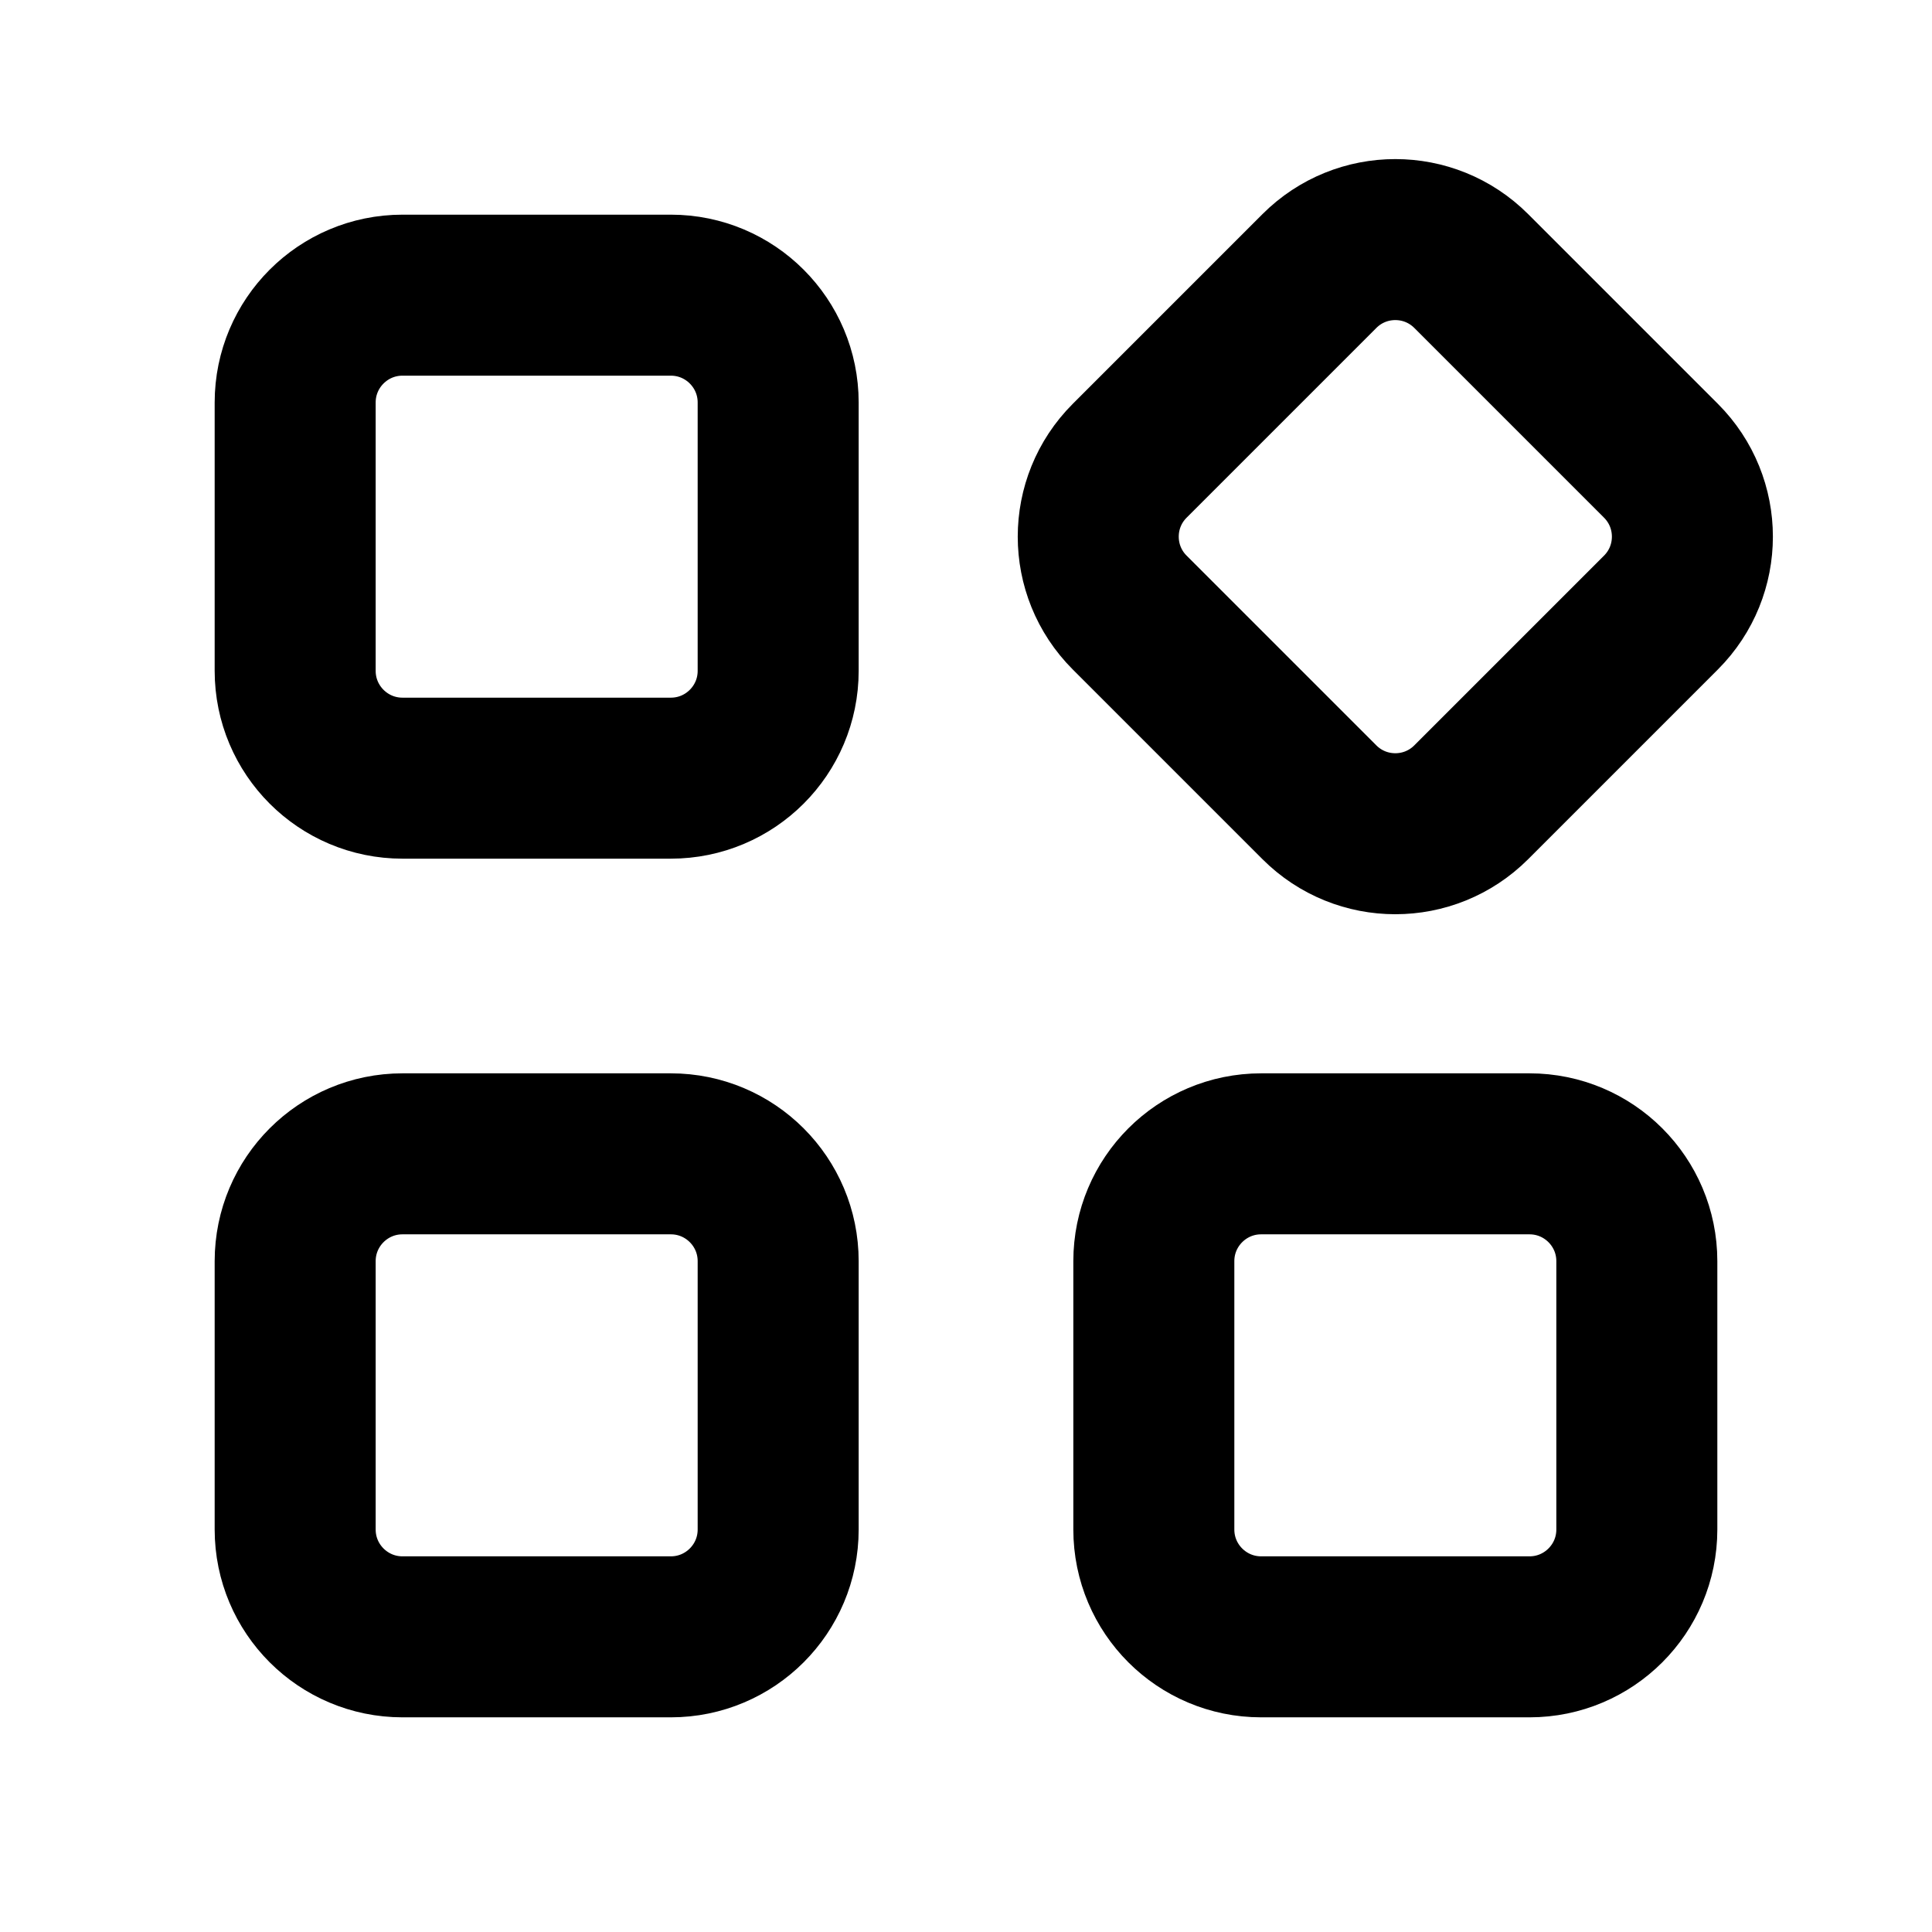
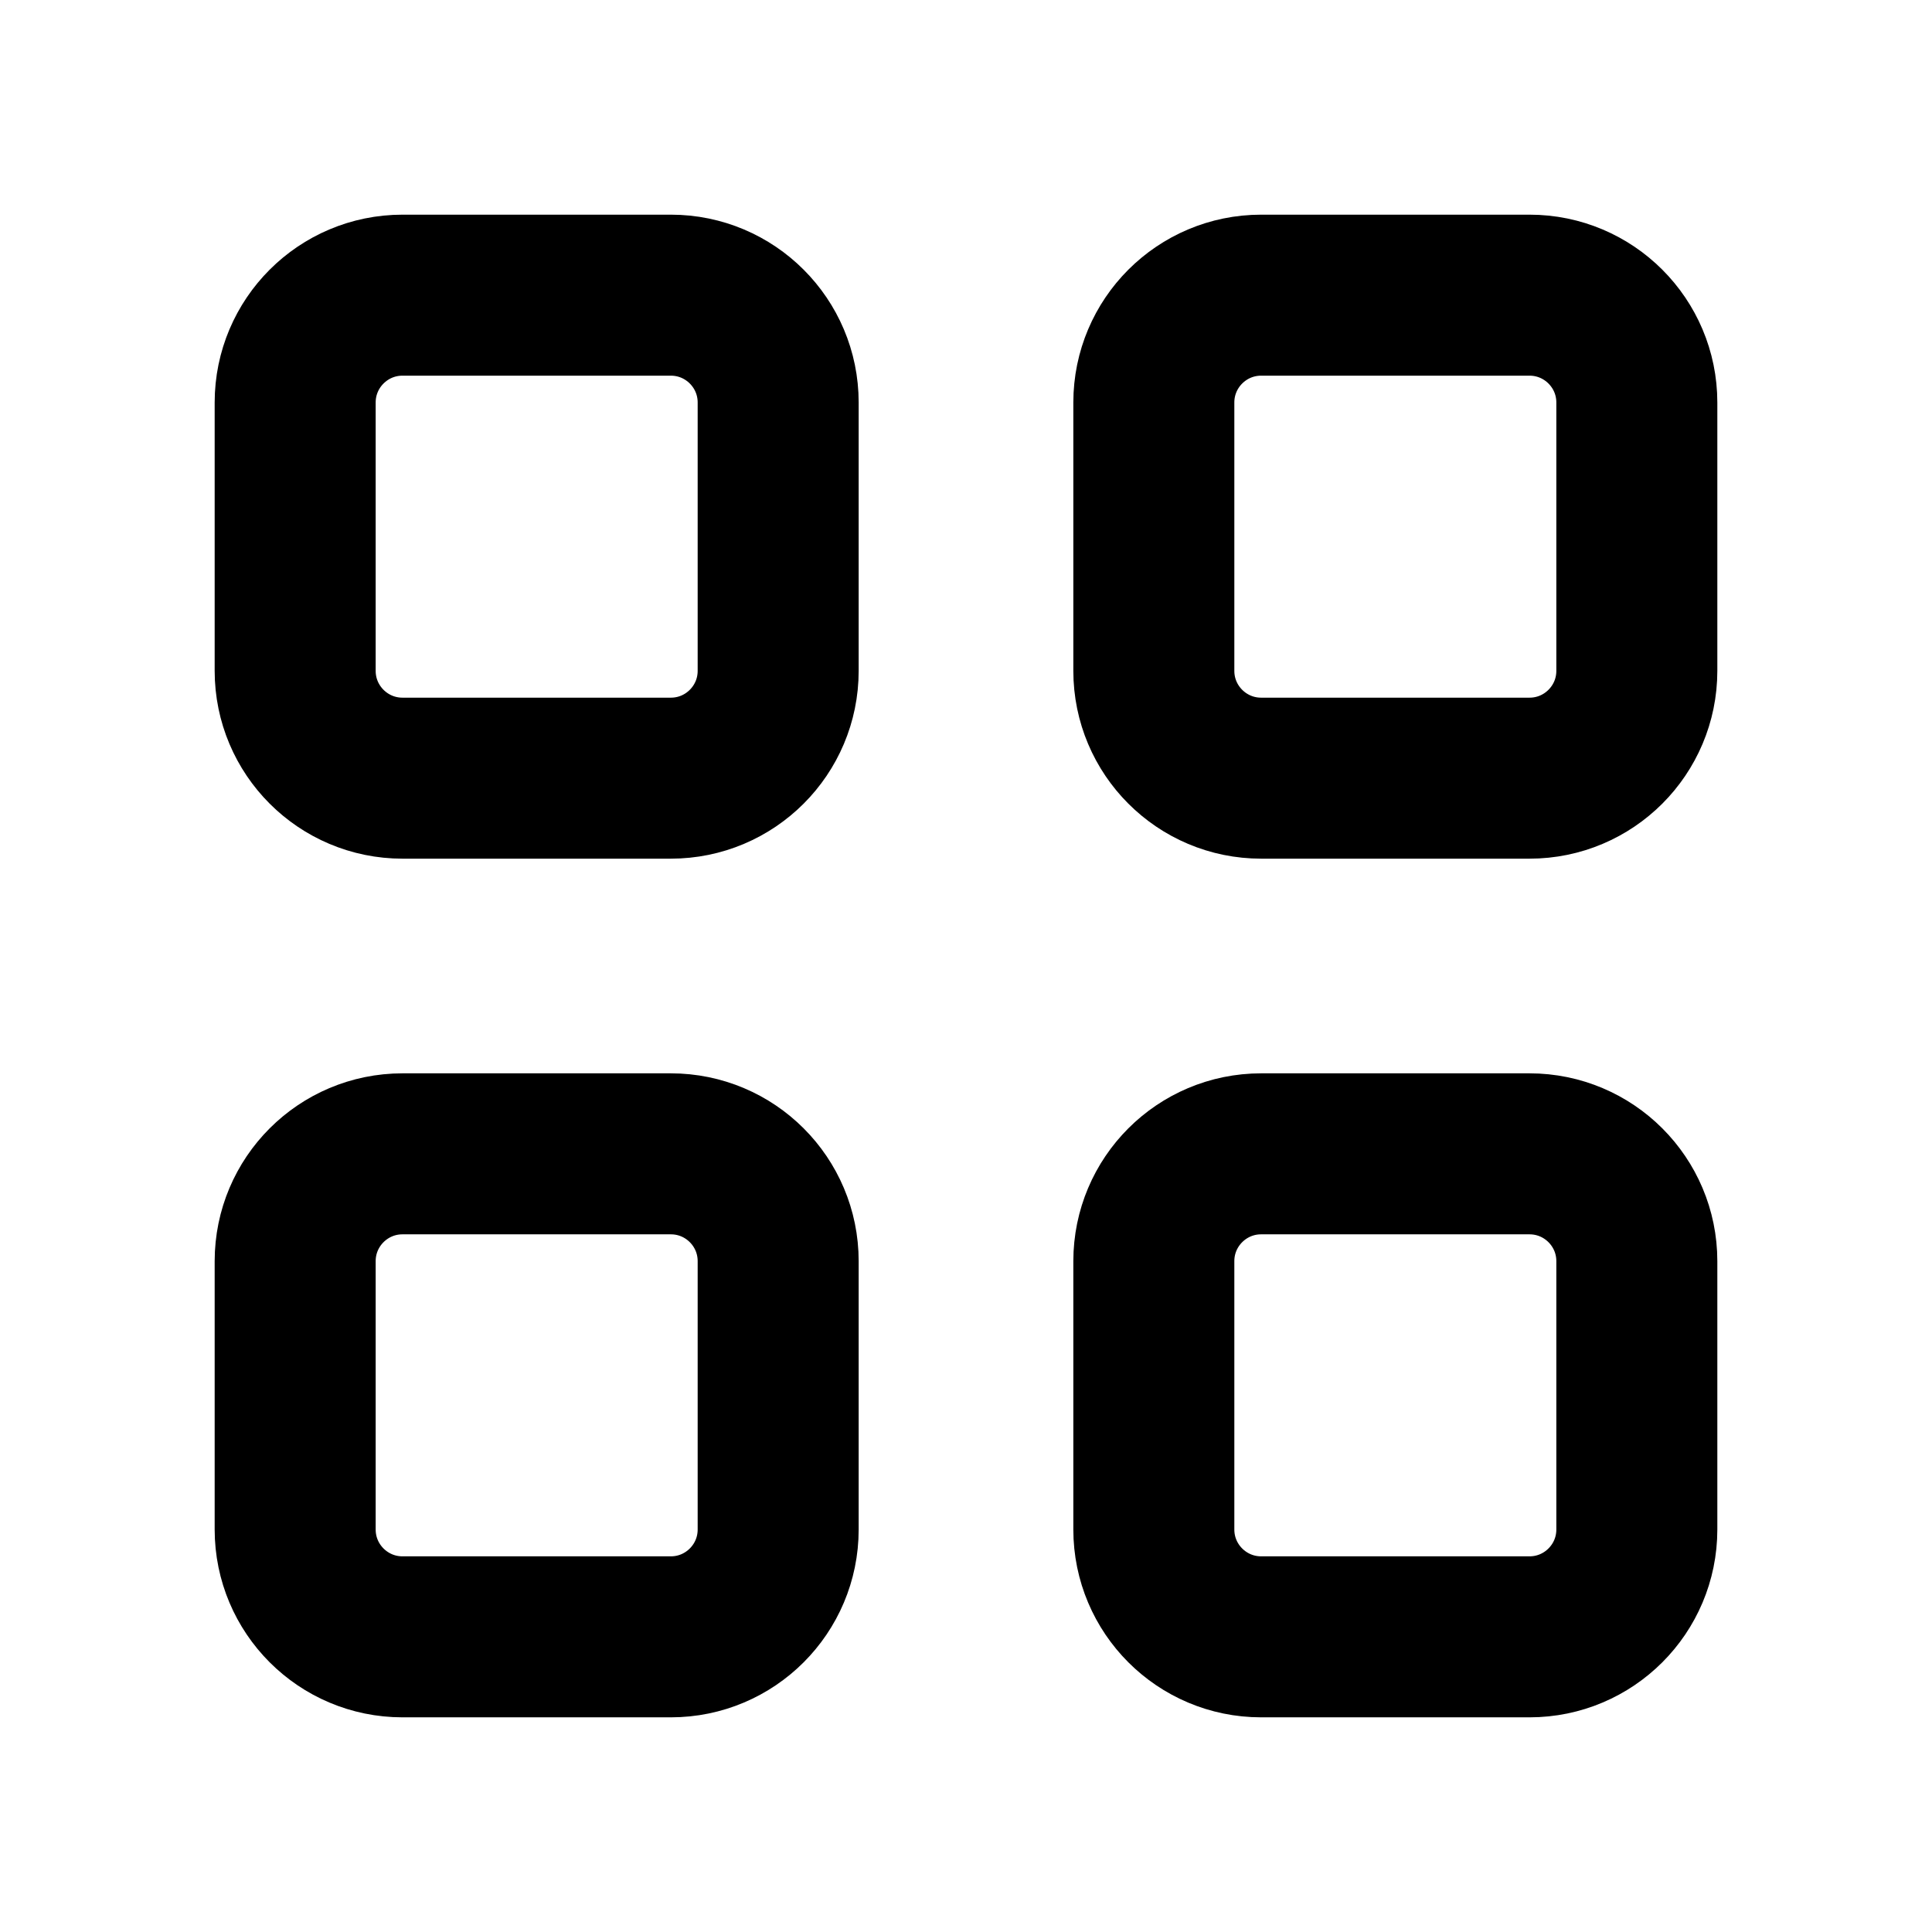
- <svg xmlns="http://www.w3.org/2000/svg" width="18" height="18" view-box="0 0 18 18" fill="none">
+ <svg xmlns="http://www.w3.org/2000/svg" width="18" height="18" viewBox="0 0 18 18" fill="none">
+   <rect x="2.75" y="2.75" width="4.5" height="4.5" rx="1" ry="1" fill="none" stroke="currentColor" stroke-linecap="round" stroke-linejoin="round" stroke-width="1.5" />
+   <rect x="10.75" y="2.75" width="4.5" height="4.5" rx="1" ry="1" fill="none" stroke="currentColor" stroke-linecap="round" stroke-linejoin="round" stroke-width="1.5" />
  <rect x="2.75" y="10.75" width="4.5" height="4.5" rx="1" ry="1" fill="none" stroke="currentColor" stroke-linecap="round" stroke-linejoin="round" stroke-width="1.5" />
  <rect x="10.75" y="10.75" width="4.5" height="4.5" rx="1" ry="1" fill="none" stroke="currentColor" stroke-linecap="round" stroke-linejoin="round" stroke-width="1.5" />
-   <rect x="10.75" y="2.75" width="4.5" height="4.5" rx="1" ry="1" transform="translate(7.343 -7.728) rotate(45)" fill="none" stroke="currentColor" stroke-linecap="round" stroke-linejoin="round" stroke-width="1.5" />
-   <rect x="2.75" y="2.75" width="4.5" height="4.5" rx="1" ry="1" fill="none" stroke="currentColor" stroke-linecap="round" stroke-linejoin="round" stroke-width="1.5" />
</svg>
